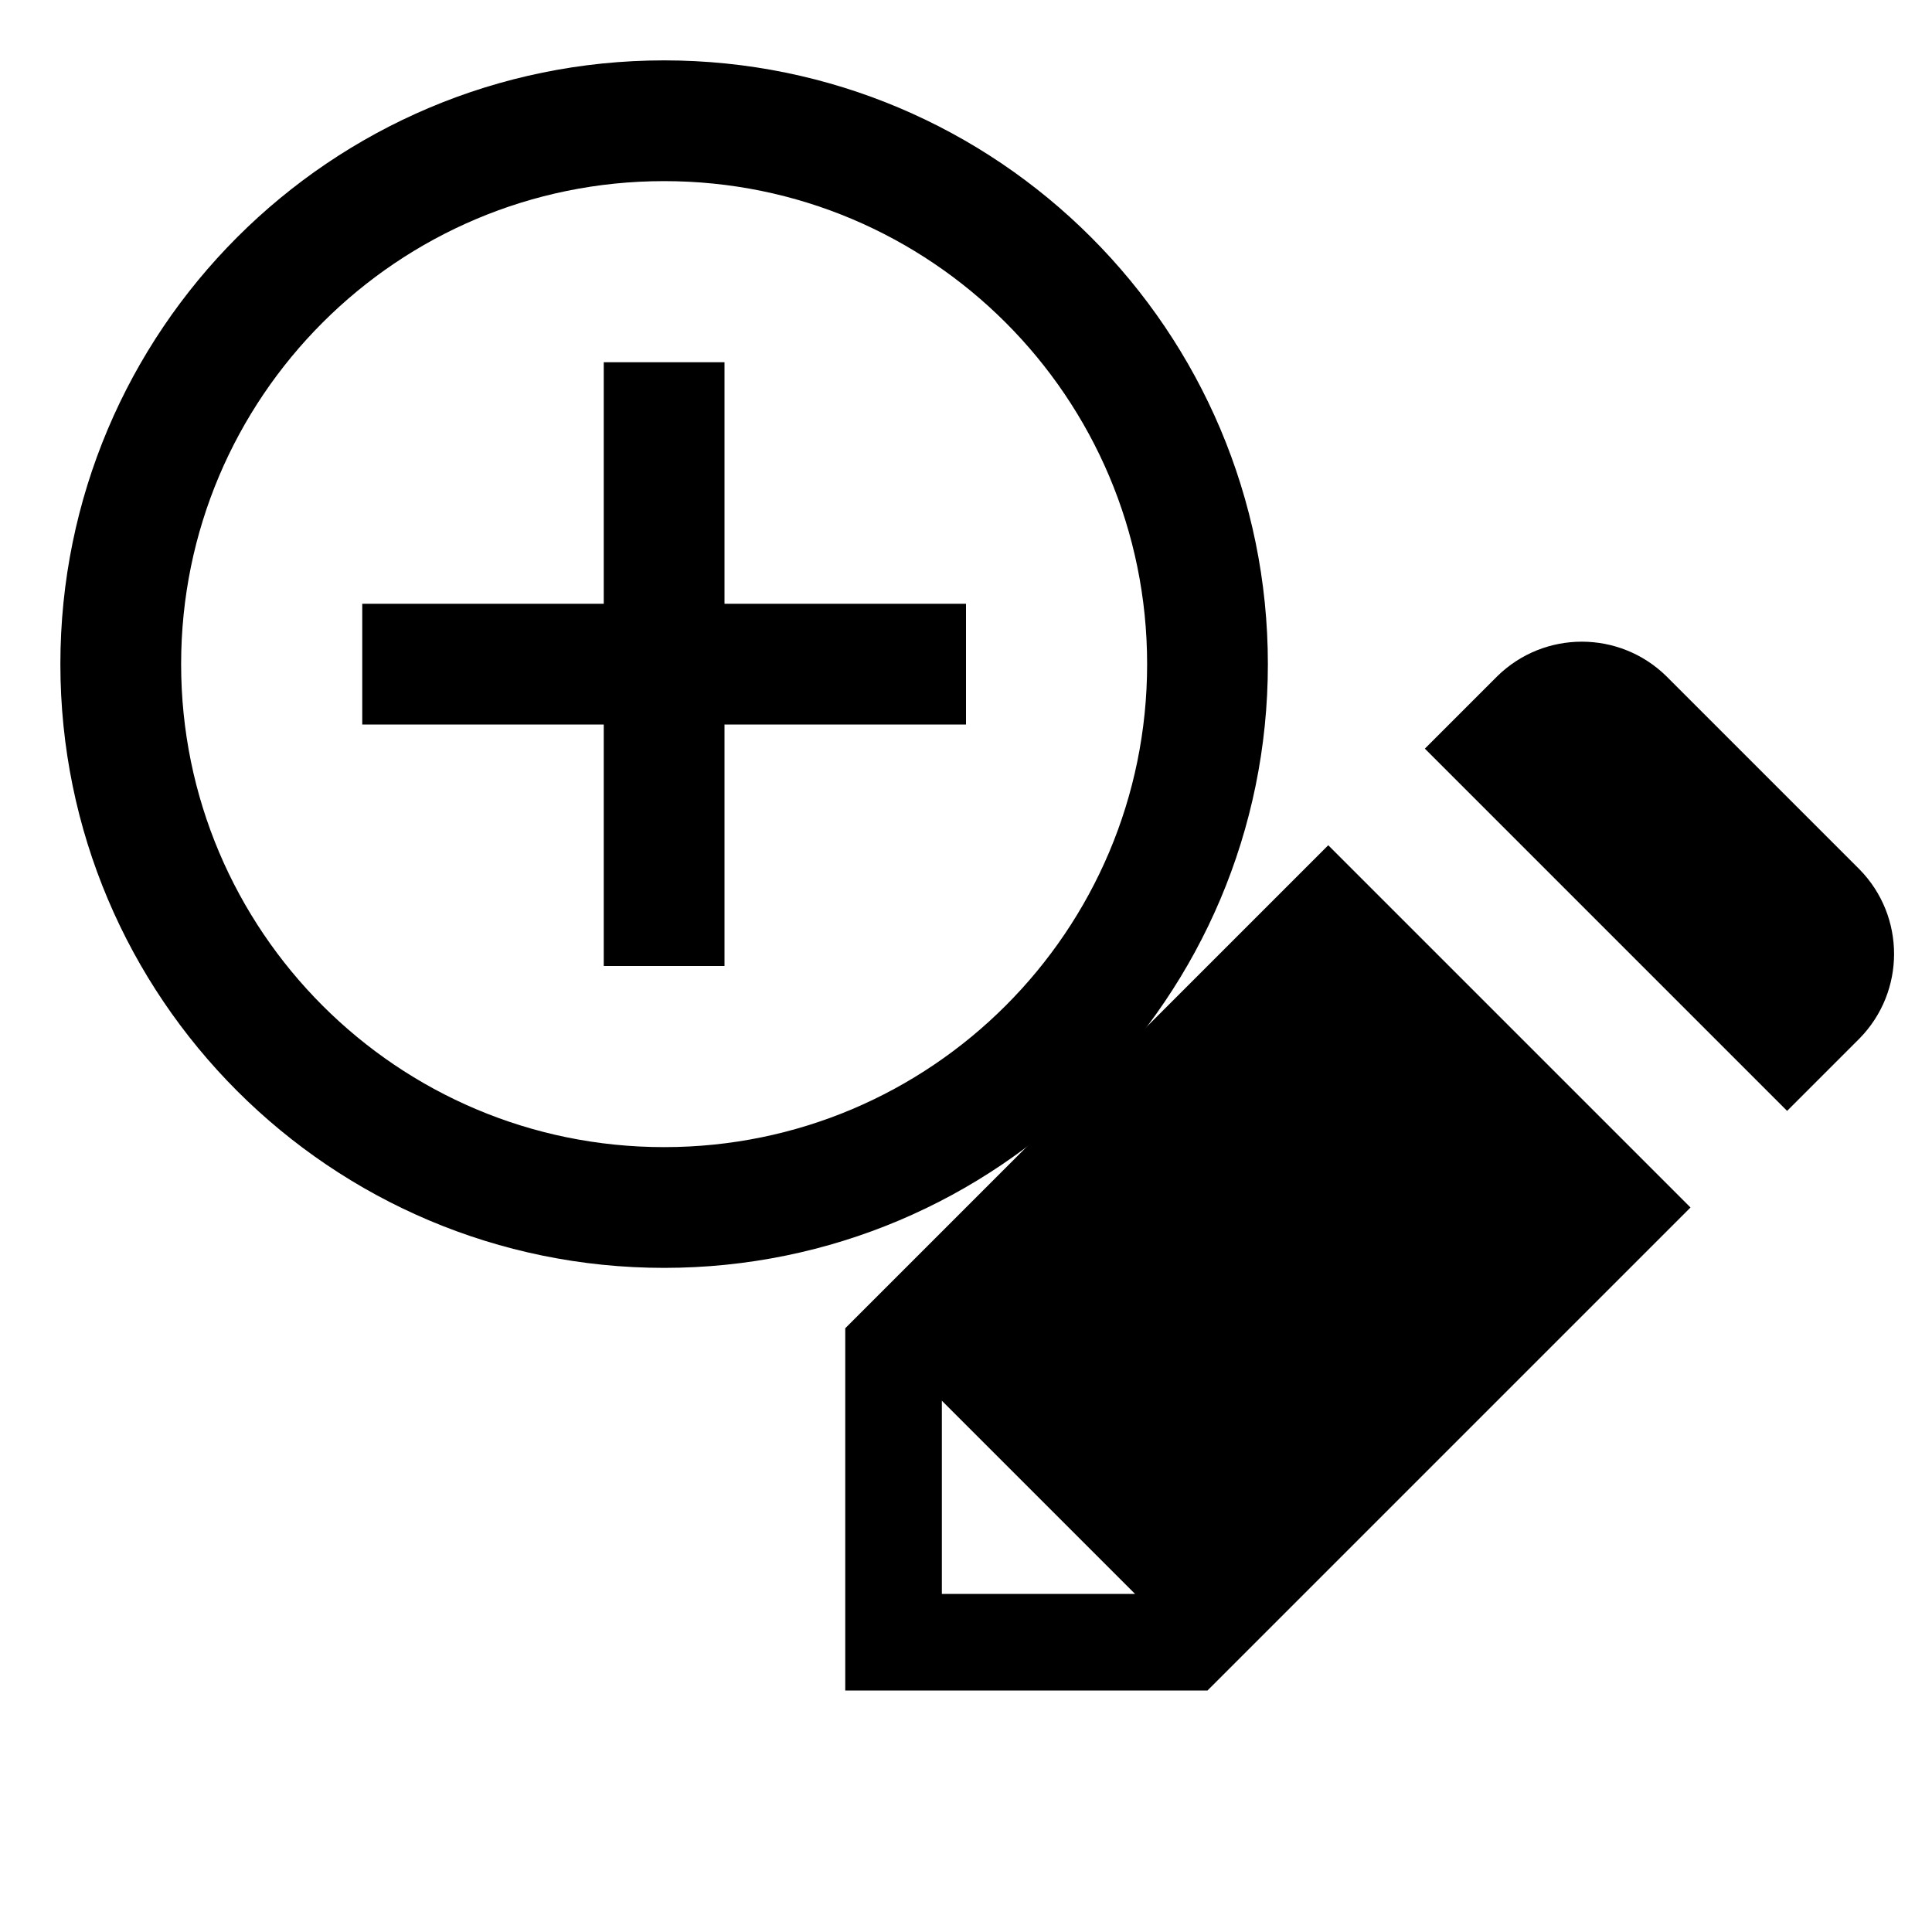
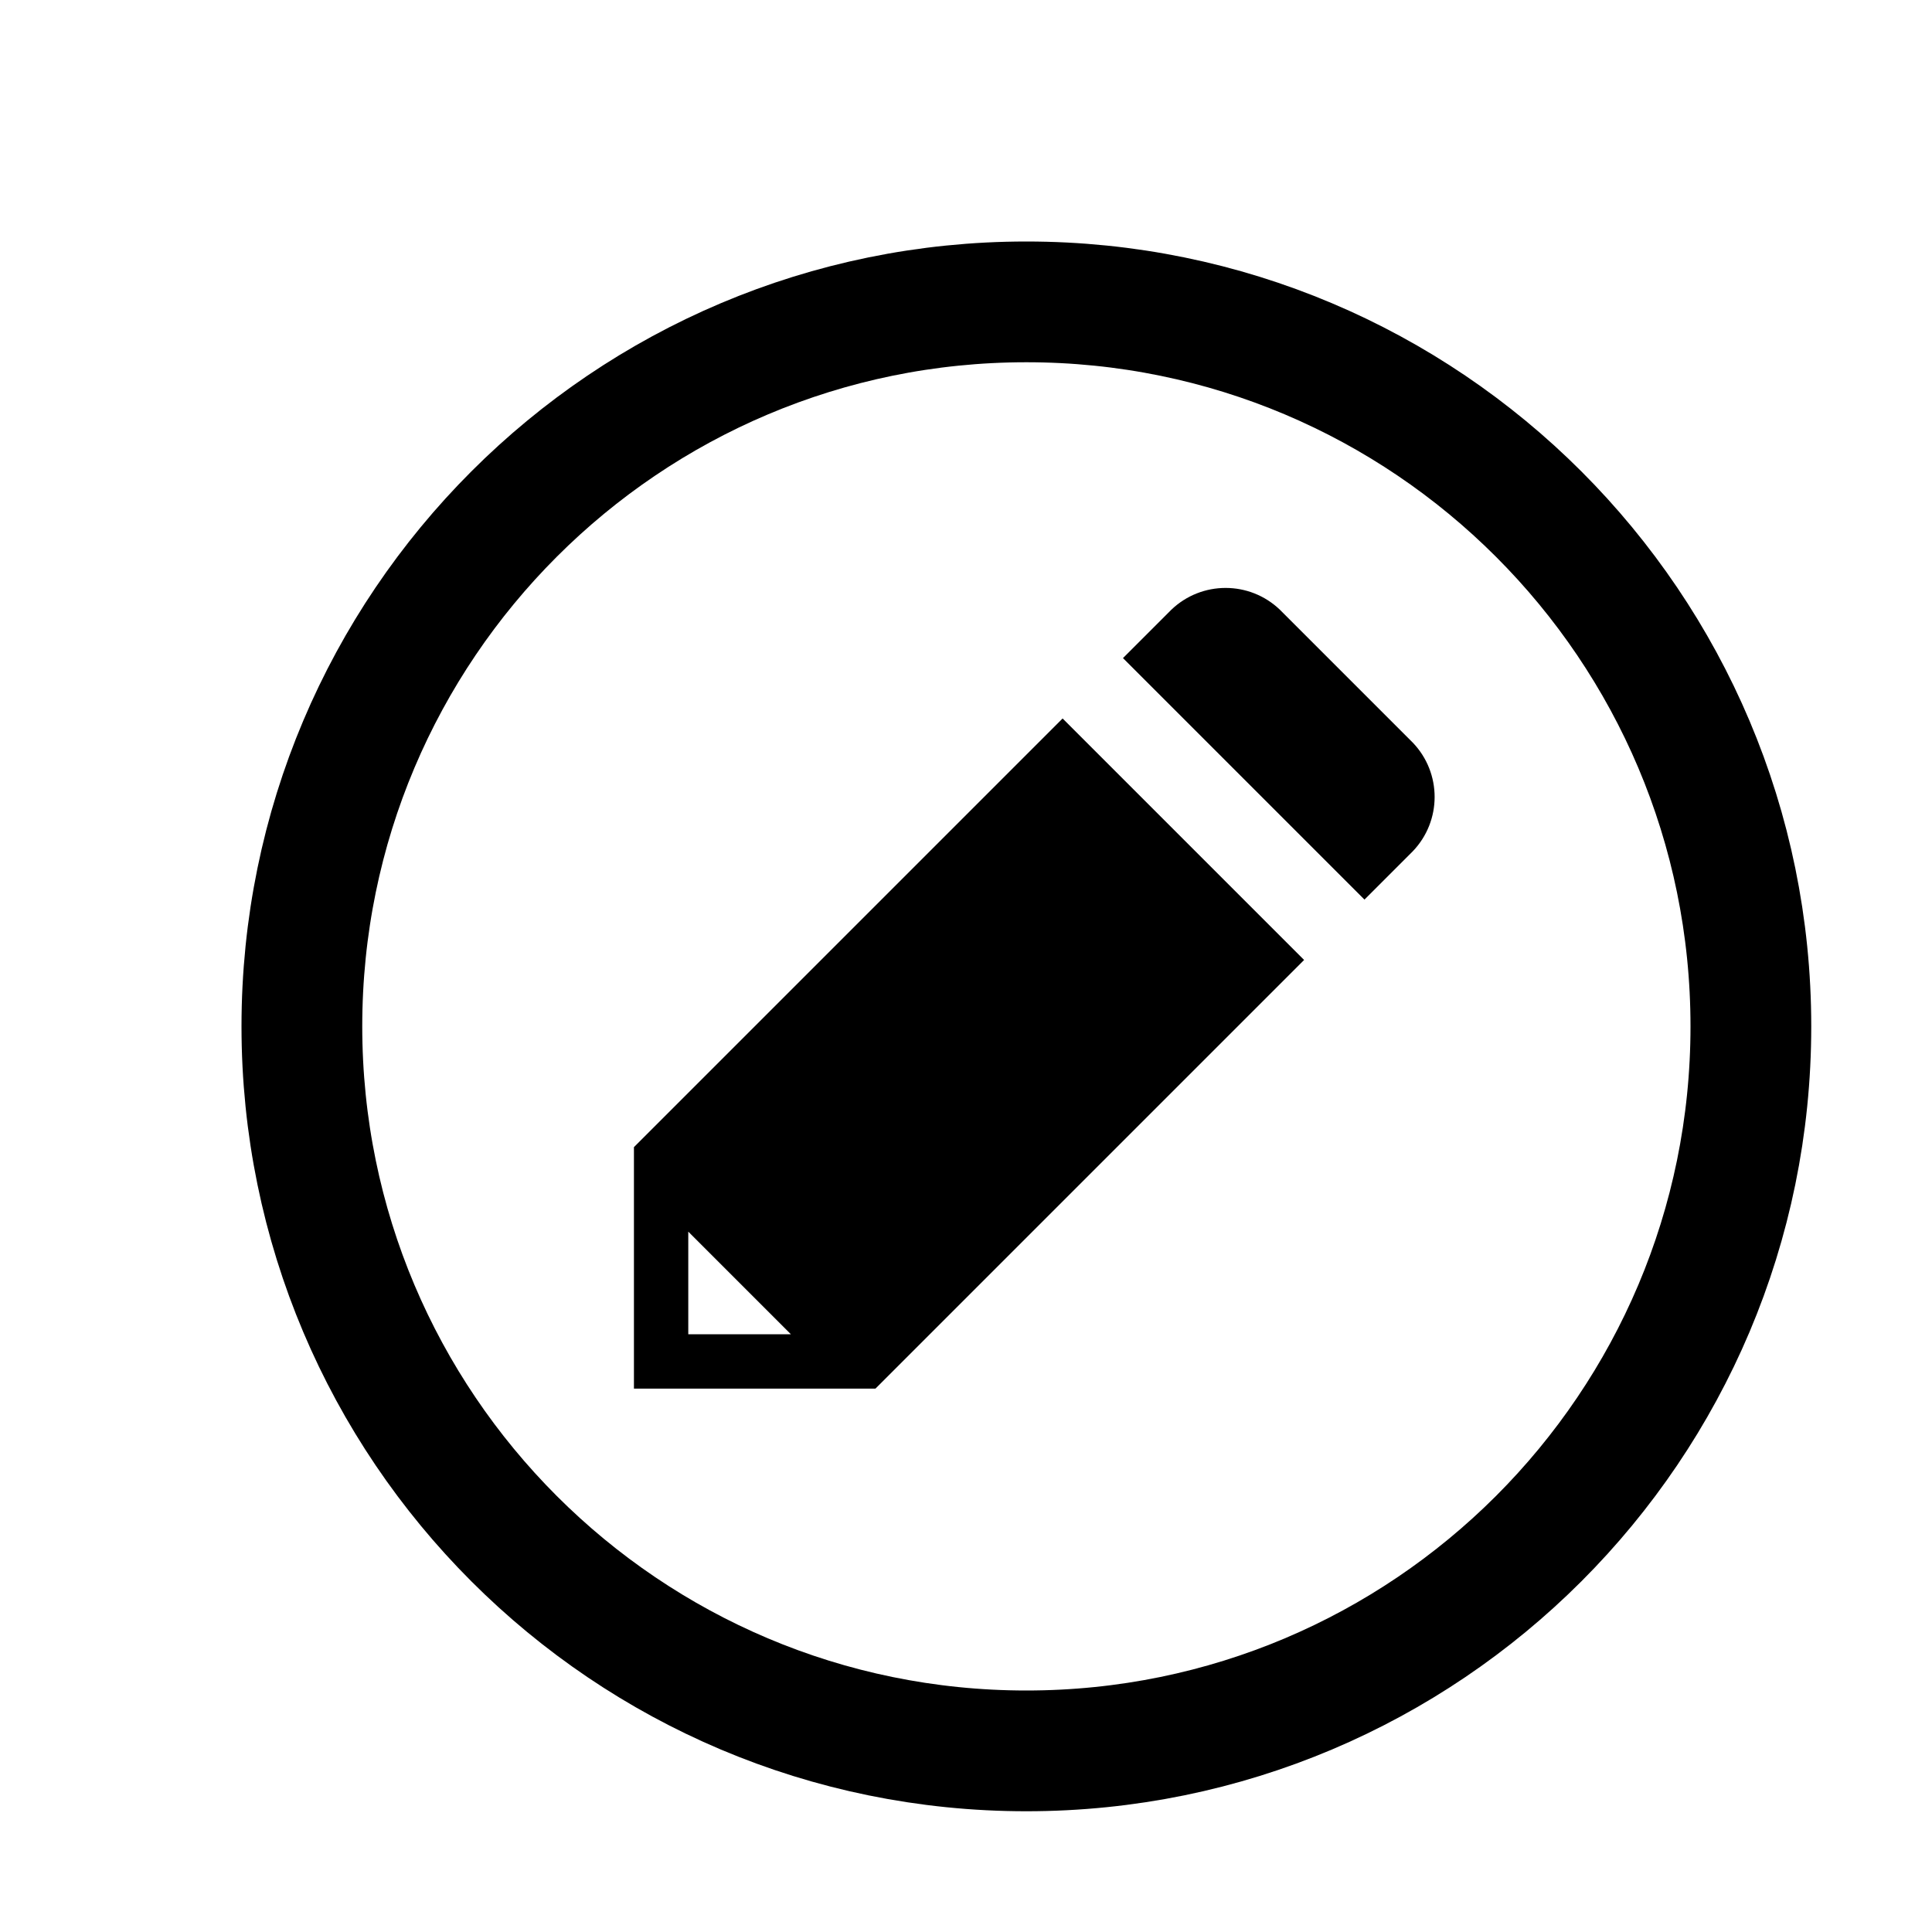
<svg xmlns="http://www.w3.org/2000/svg" width="16" height="16" viewBox="0 0 16 16" fill="currentColor">
-   <circle cx="5.5" cy="5.5" r="4.5" fill="none" stroke="currentColor" stroke-width="1" />
-   <path d="M3 5h2V3h1v2h2v1H6v2H5V6H3zm4 6 4-4 3 3-4 4H7zm.8.6v1.6h1.6zm4-5.4.6-.6a1 1 0 0 1 1.4 0l1.6 1.6a1 1 0 0 1 0 1.4l-.6.6z" fill-rule="evenodd" />
+   <circle class="foreground-stroke transparent-fill" fill="none" stroke="currentColor" stroke-width="1" cx="8.5" cy="8.5" r="6" />
+   <path transform="translate(4.25 4.5) scale(.5)" d="m2 10 7.1-7.1 4 4L6 14H2zm.9 1.4v1.7h1.7zm7.2-9.5.8-.8a1.3 1.3 0 0 1 1.8 0l2.2 2.2a1.3 1.3 0 0 1 0 1.8l-.8.8z" fill-rule="evenodd" />
</svg>
